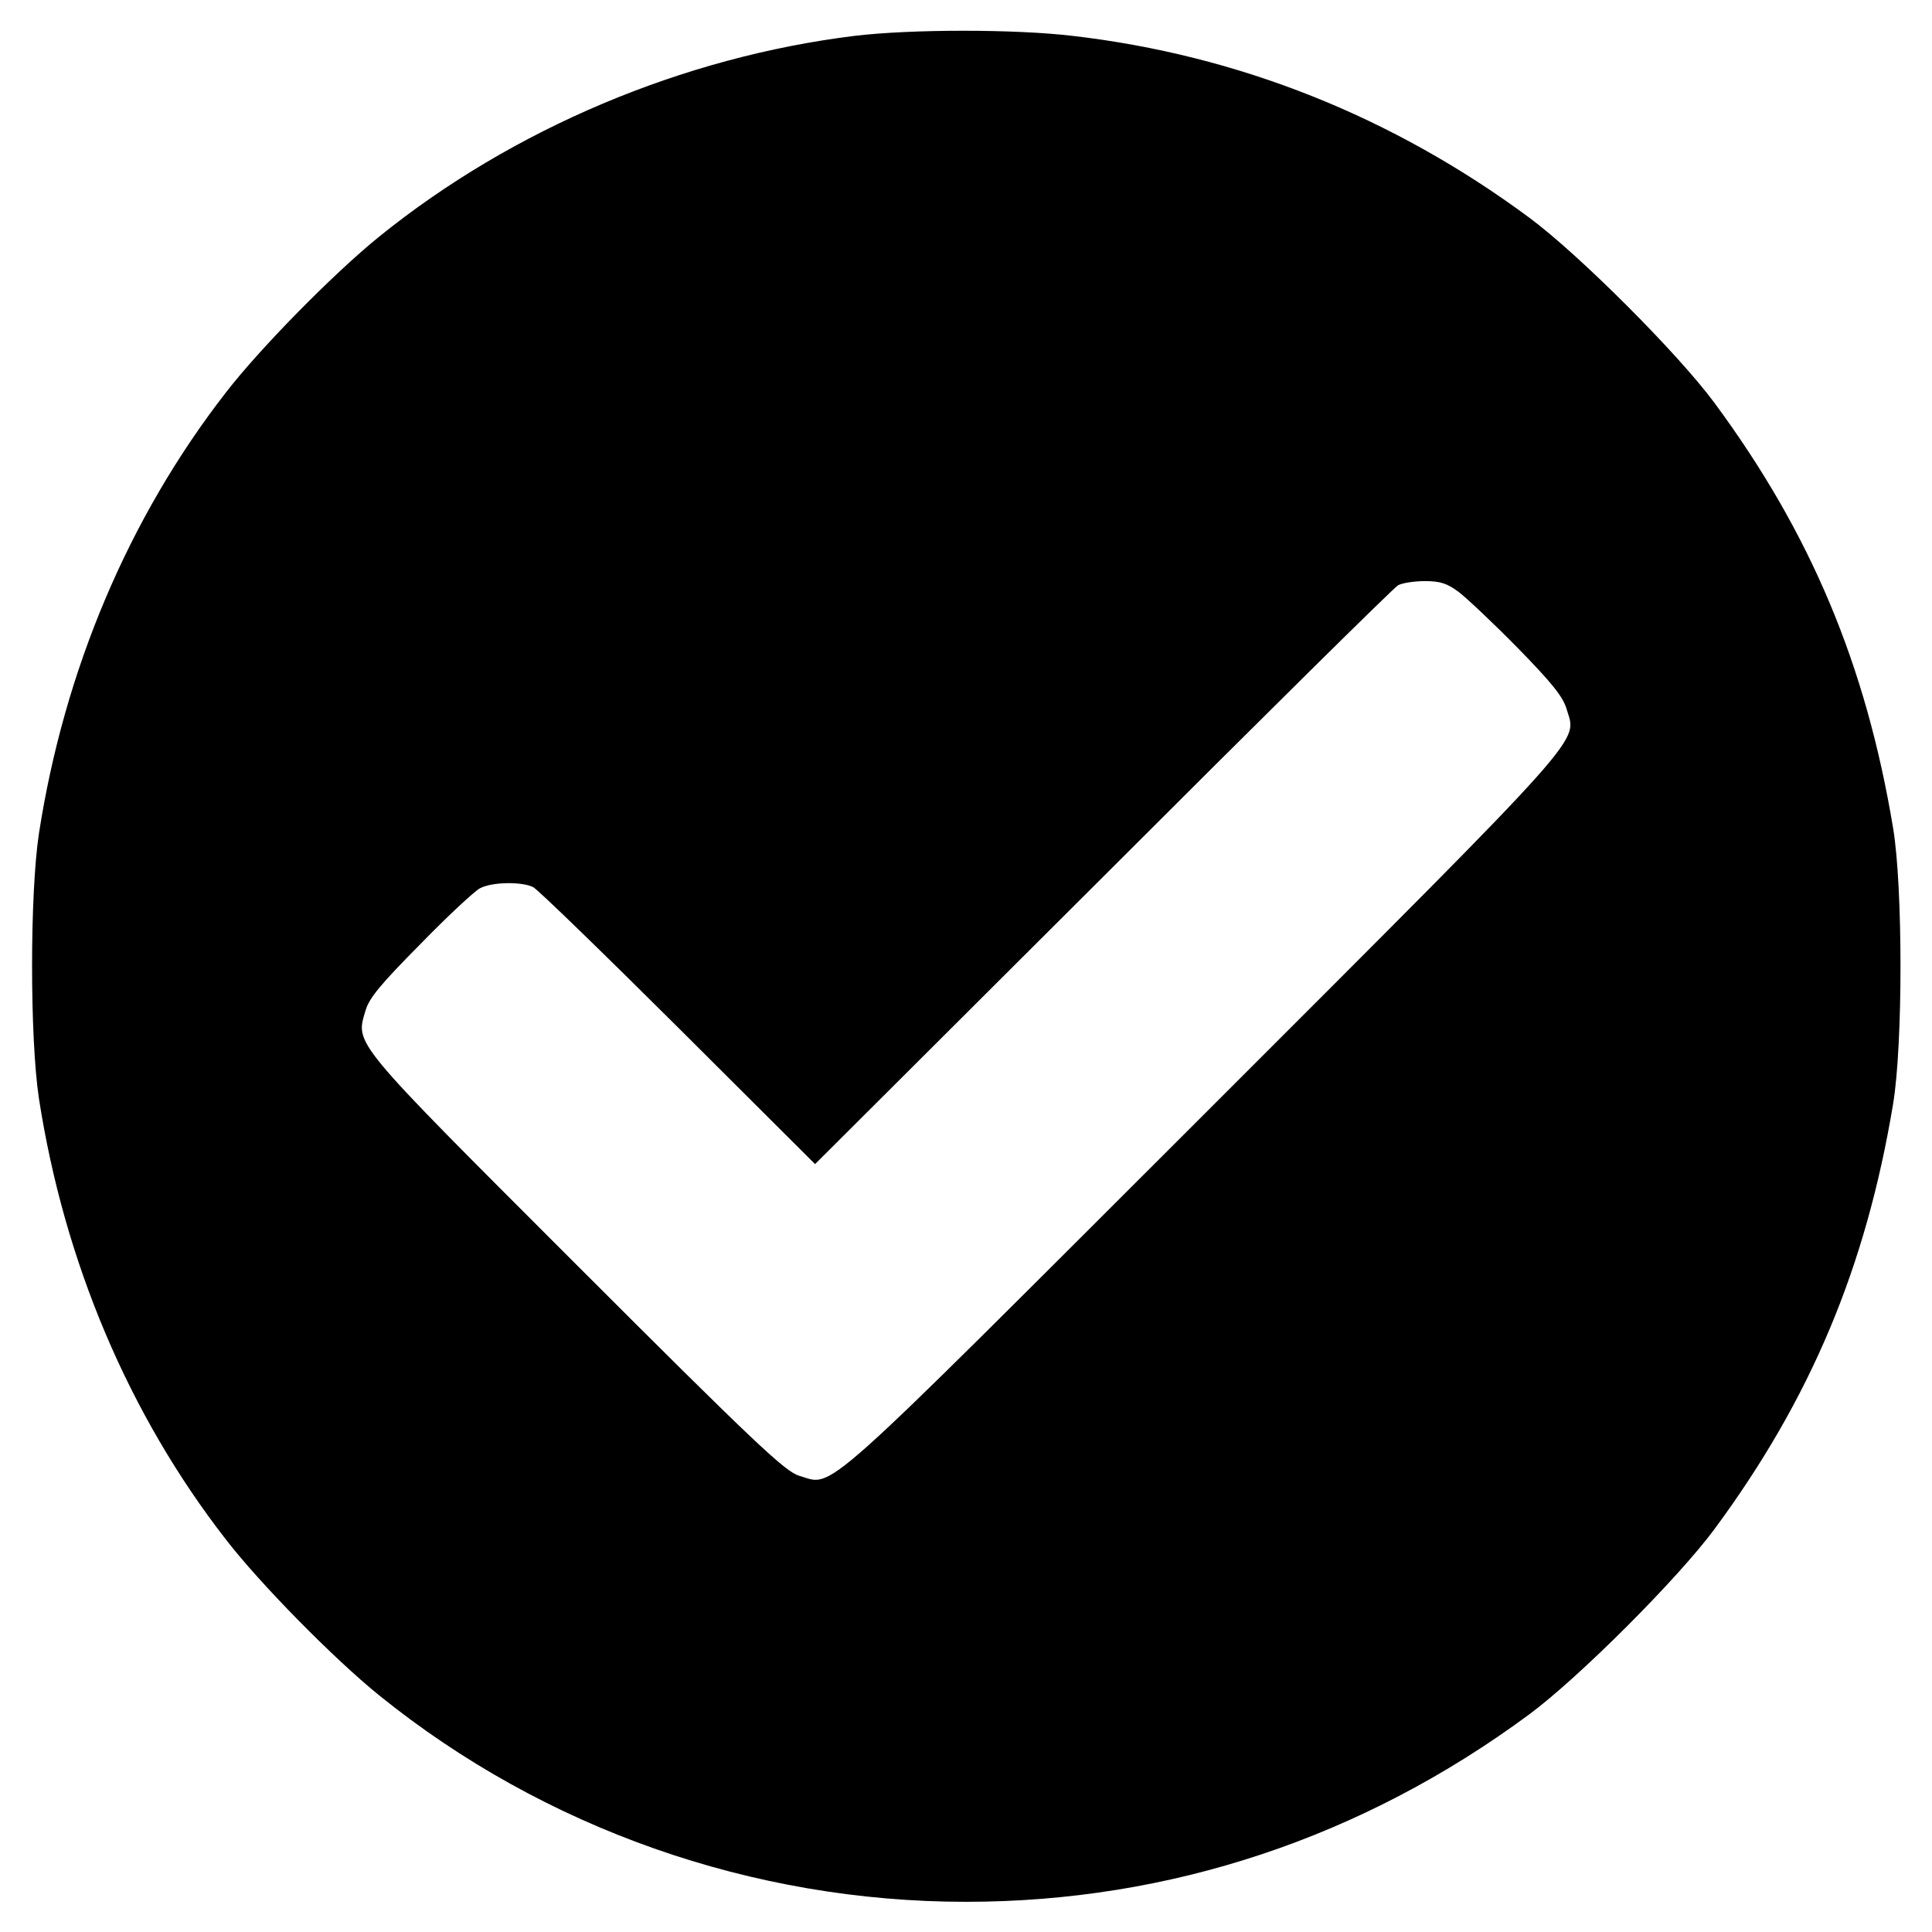
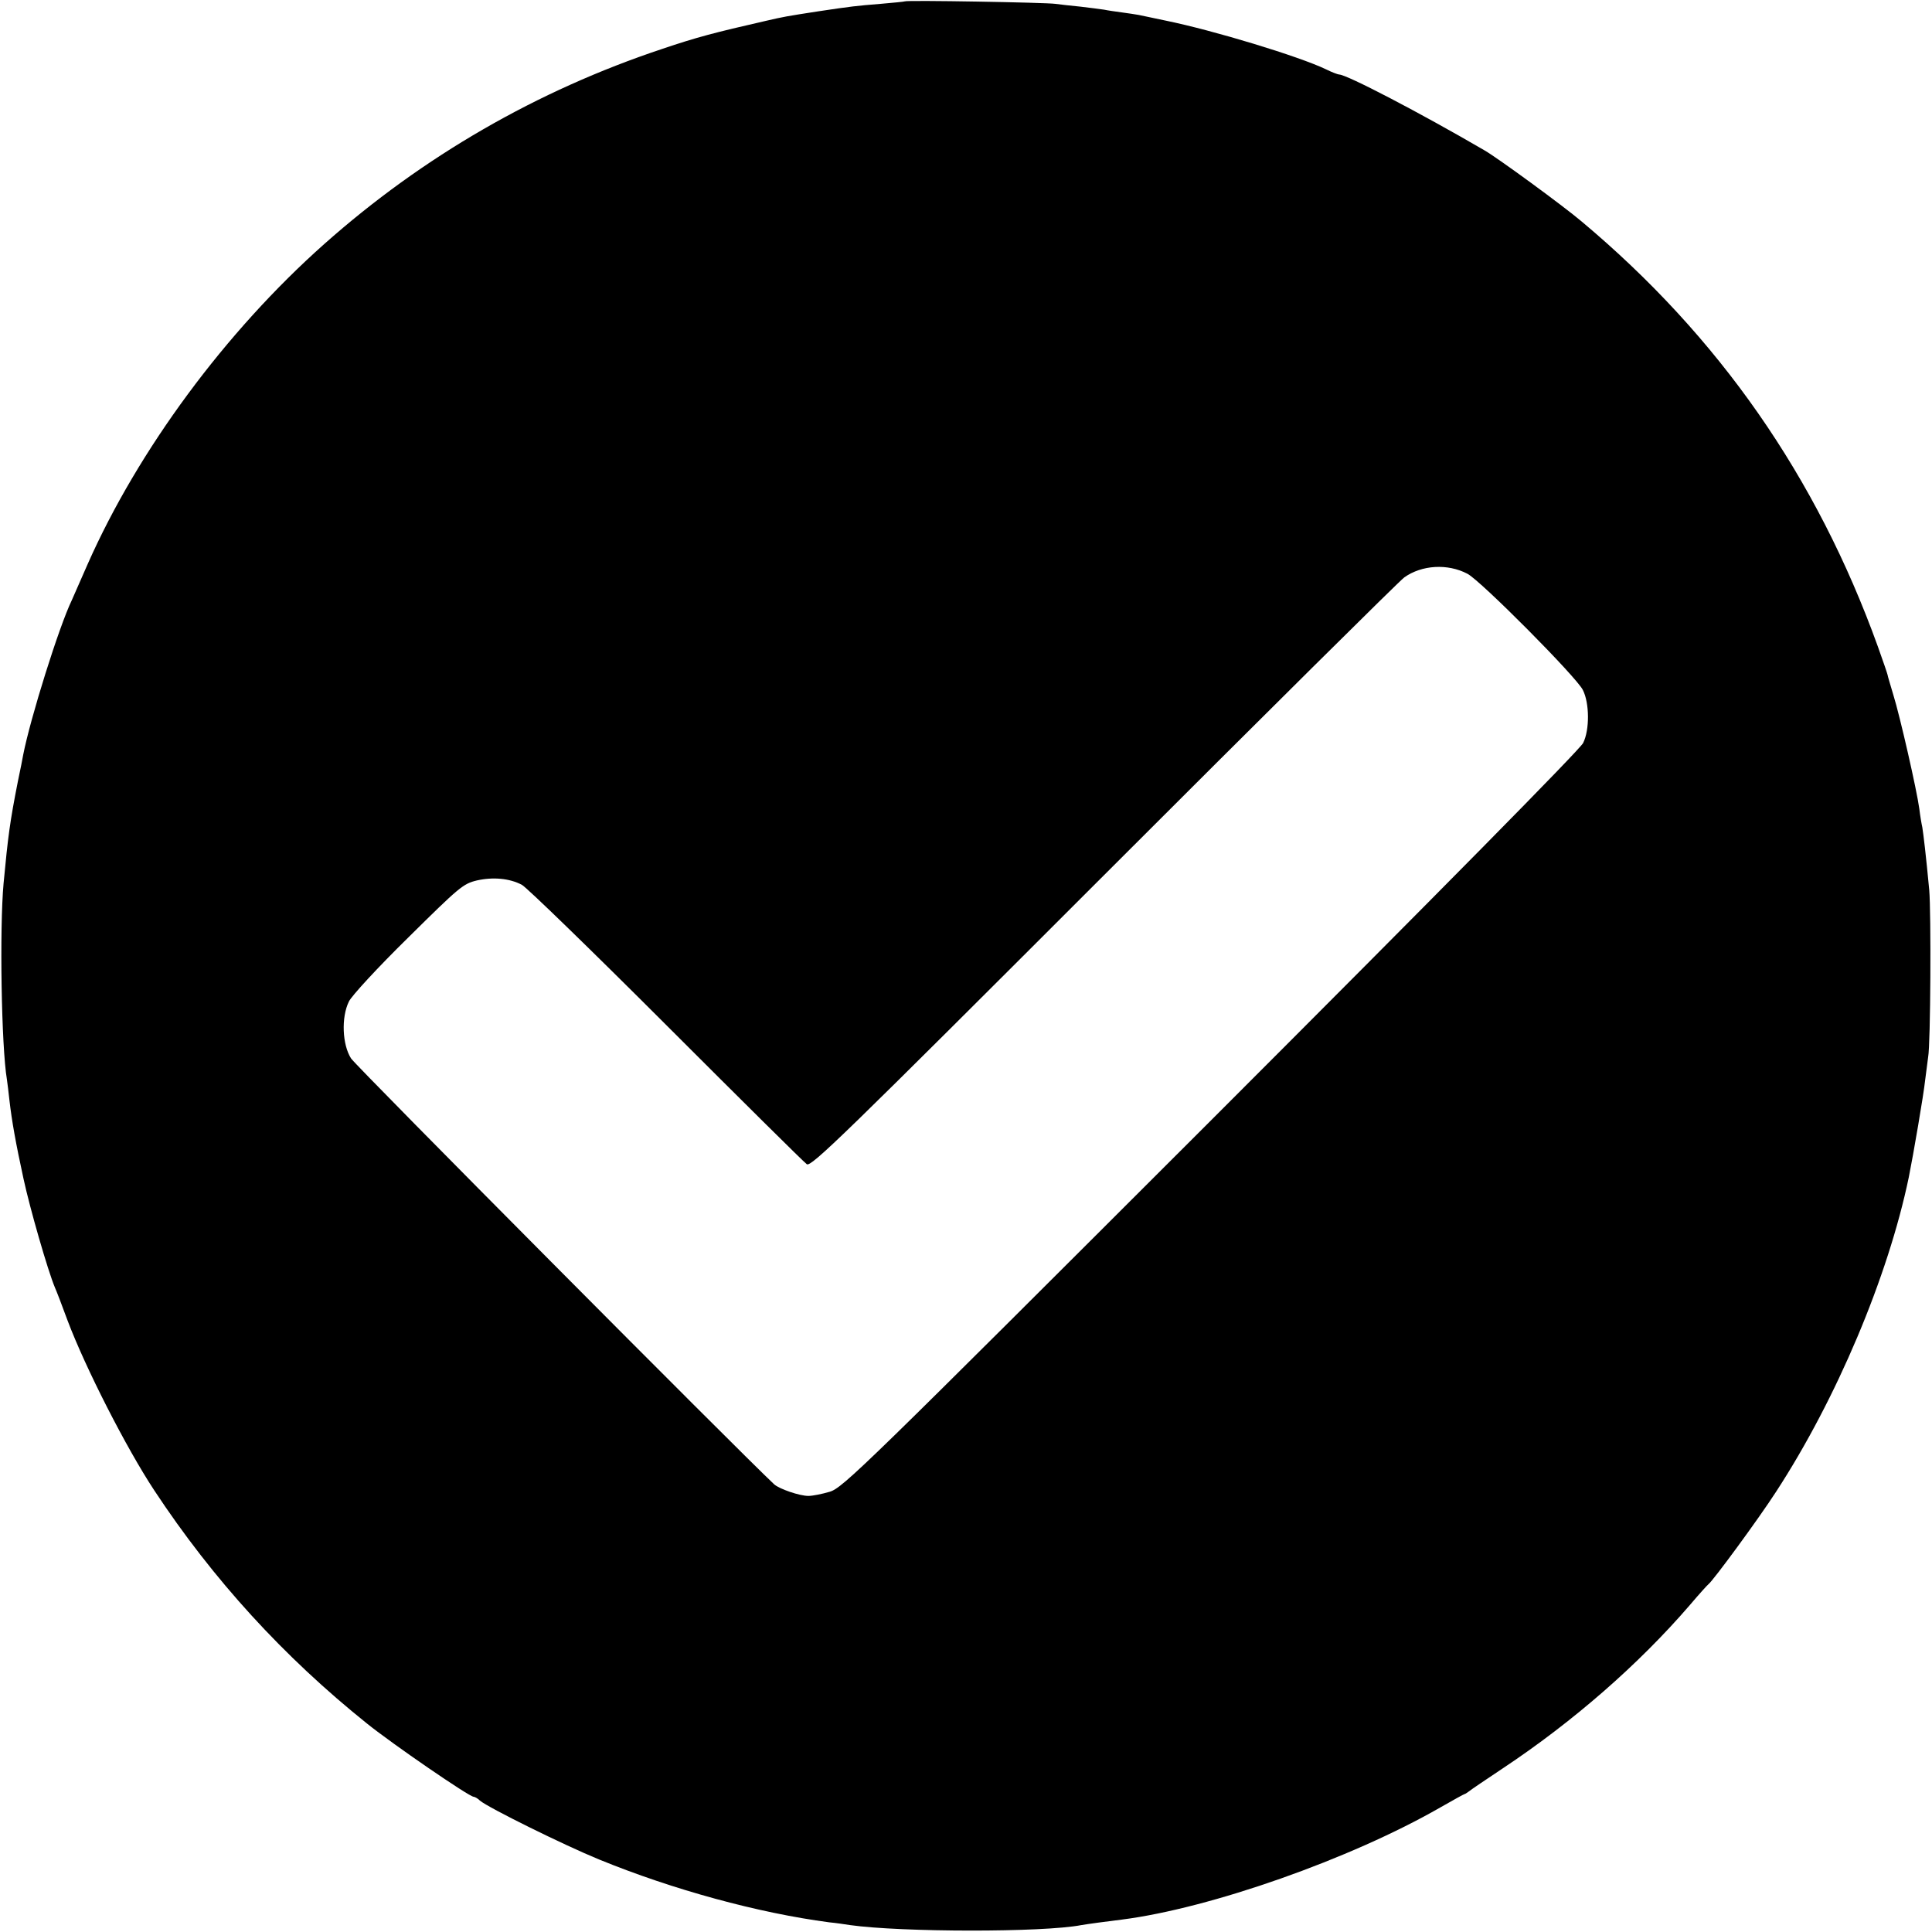
- <svg xmlns="http://www.w3.org/2000/svg" version="1.0" width="512pt" height="512pt" viewBox="0 0 512 512" preserveAspectRatio="xMidYMid meet">
-   <g transform="translate(0,512) scale(0.1,-0.1)" fill="#000000" stroke="none">
-     <path d="M2265 5025 c-455 -56 -906 -246 -1260 -532 -120 -97 -316 -296 -407 -414 -257 -331 -428 -735 -495 -1169 -24 -161 -24 -539 0 -700 67 -434 238 -838 495 -1169 91 -118 287 -317 407 -414 437 -353 989 -547 1555 -547 540 0 1051 170 1493 497 131 97 393 359 490 490 255 345 402 694 474 1128 26 157 26 573 0 730 -72 434 -219 783 -474 1128 -97 131 -359 393 -490 490 -362 268 -771 431 -1211 482 -153 18 -426 18 -577 0z m1601 -1474 c21 -16 91 -82 155 -147 90 -92 120 -129 130 -161 27 -94 82 -34 -959 -1075 -1041 -1040 -980 -986 -1074 -959 -37 11 -115 84 -590 559 -602 602 -586 583 -559 675 10 33 41 70 145 175 72 74 143 140 158 148 32 17 111 18 141 3 12 -6 185 -174 385 -373 l362 -361 763 761 c419 419 771 767 782 773 11 6 43 11 71 11 41 0 59 -6 90 -29z" />
+ <svg xmlns="http://www.w3.org/2000/svg" version="1.0" width="700pt" height="700pt" viewBox="0 0 700 700" preserveAspectRatio="xMidYMid meet">
+   <g transform="translate(0,700) scale(0.1,-0.1)" fill="#000000" stroke="none">
+     <path d="M3278 6995 c-1 -1 -41 -5 -88 -9 -87 -7 -105 -9 -225 -27 -116 -18 -123 -19 -192 -35 -184 -42 -249 -59 -373 -101 -454 -151 -868 -390 -1225 -707 -358 -318 -674 -746 -857 -1159 -27 -62 -53 -121 -58 -132 -46 -95 -150 -427 -176 -560 -2 -11 -10 -54 -19 -95 -29 -147 -36 -200 -52 -370 -15 -164 -8 -592 12 -711 2 -13 6 -46 9 -74 9 -78 23 -156 51 -285 23 -107 88 -333 114 -395 5 -11 26 -65 46 -120 65 -172 213 -462 314 -615 213 -323 469 -603 771 -845 92 -74 370 -265 386 -265 4 0 15 -6 23 -14 29 -25 304 -161 431 -213 269 -110 577 -194 835 -228 22 -2 56 -7 75 -10 186 -26 698 -27 838 0 16 3 104 15 147 20 321 41 829 220 1153 406 47 27 87 49 89 49 2 0 9 5 16 10 7 6 62 43 122 83 253 168 492 376 678 592 33 39 63 72 67 75 17 13 181 236 245 335 219 336 406 779 481 1140 16 79 54 301 59 350 4 33 9 71 11 85 9 46 11 524 4 605 -12 128 -21 202 -25 227 -3 13 -8 43 -11 68 -9 67 -70 335 -94 412 -11 37 -21 70 -21 73 0 2 -16 49 -35 102 -222 616 -576 1124 -1074 1541 -66 56 -304 230 -351 257 -235 137 -500 275 -527 275 -4 0 -26 8 -48 19 -98 47 -408 141 -579 176 -44 9 -89 19 -100 21 -11 2 -38 6 -60 9 -22 3 -51 7 -65 10 -13 2 -52 7 -86 11 -33 3 -74 8 -90 10 -32 5 -540 14 -546 9z m2039 -2074 c48 -25 395 -374 418 -421 24 -47 25 -144 1 -192 -11 -23 -522 -541 -1349 -1368 -1258 -1257 -1333 -1331 -1381 -1345 -27 -8 -62 -15 -77 -15 -32 0 -105 25 -124 42 -127 119 -1514 1514 -1533 1543 -32 50 -36 149 -8 206 9 20 105 124 214 231 187 185 200 196 250 208 58 13 118 8 163 -16 16 -8 251 -236 522 -507 271 -271 500 -498 510 -505 15 -12 131 101 1076 1046 583 583 1073 1069 1089 1080 63 45 157 51 229 13z" />
  </g>
</svg>
